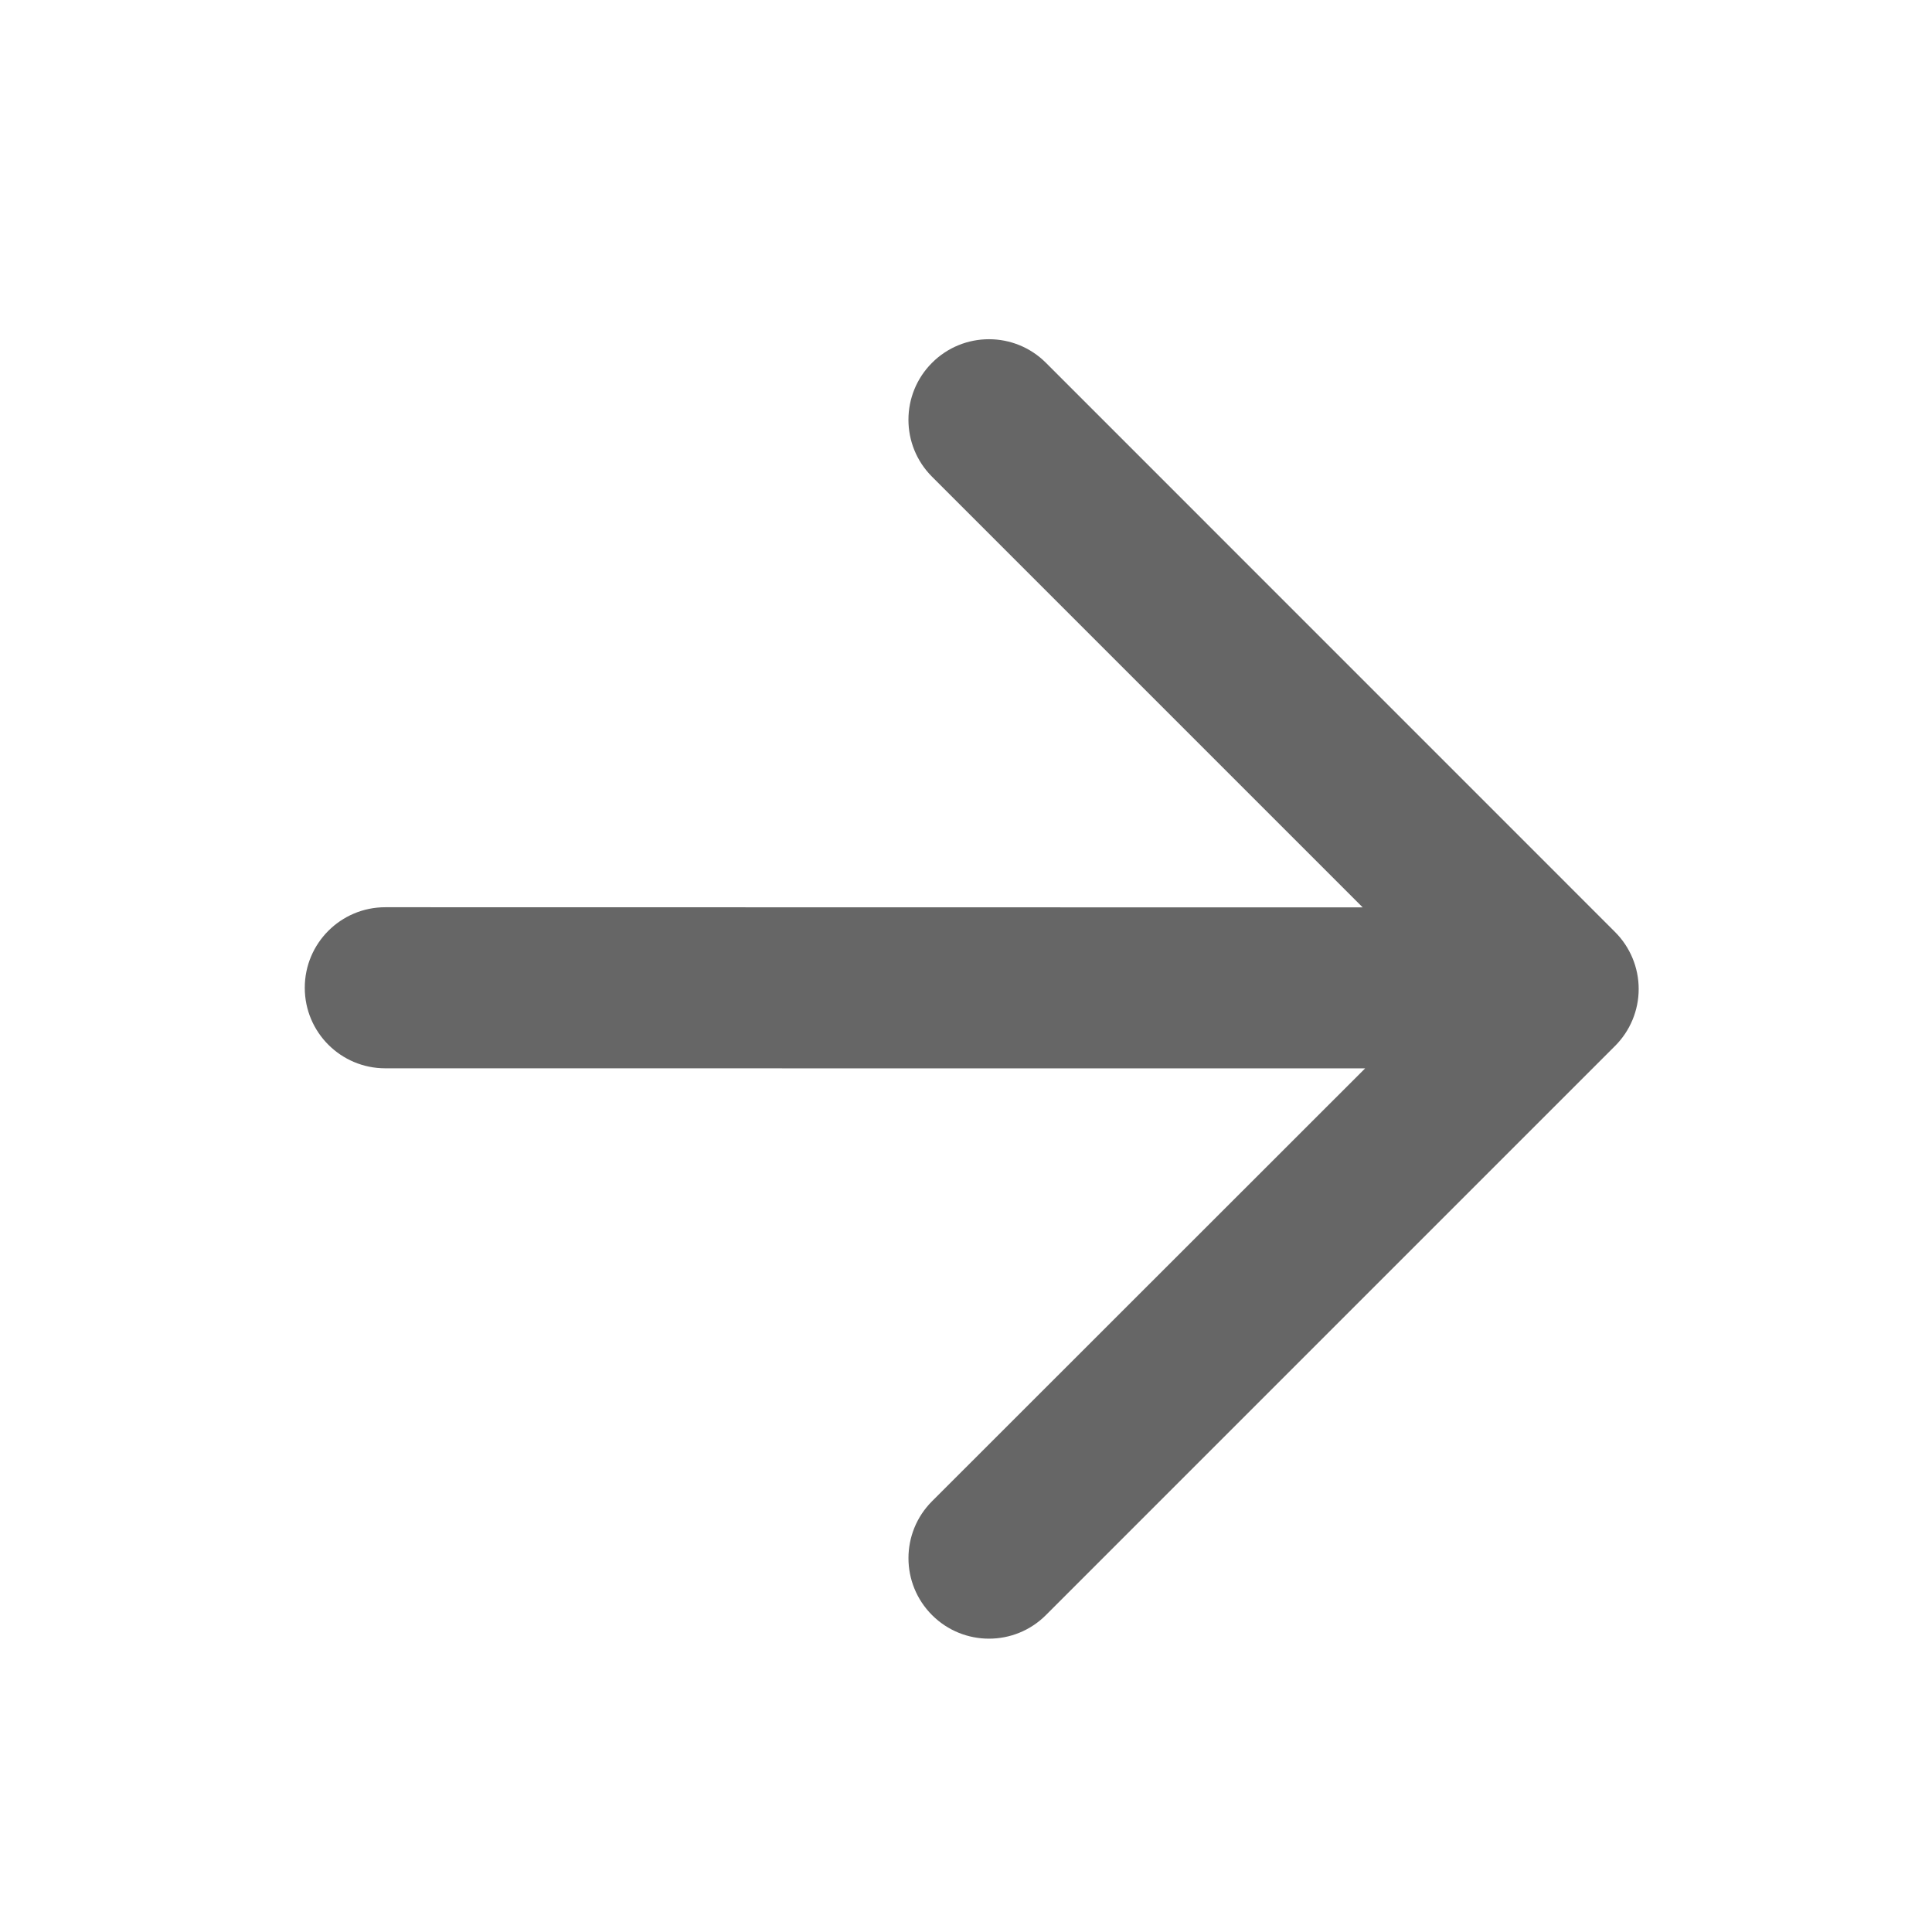
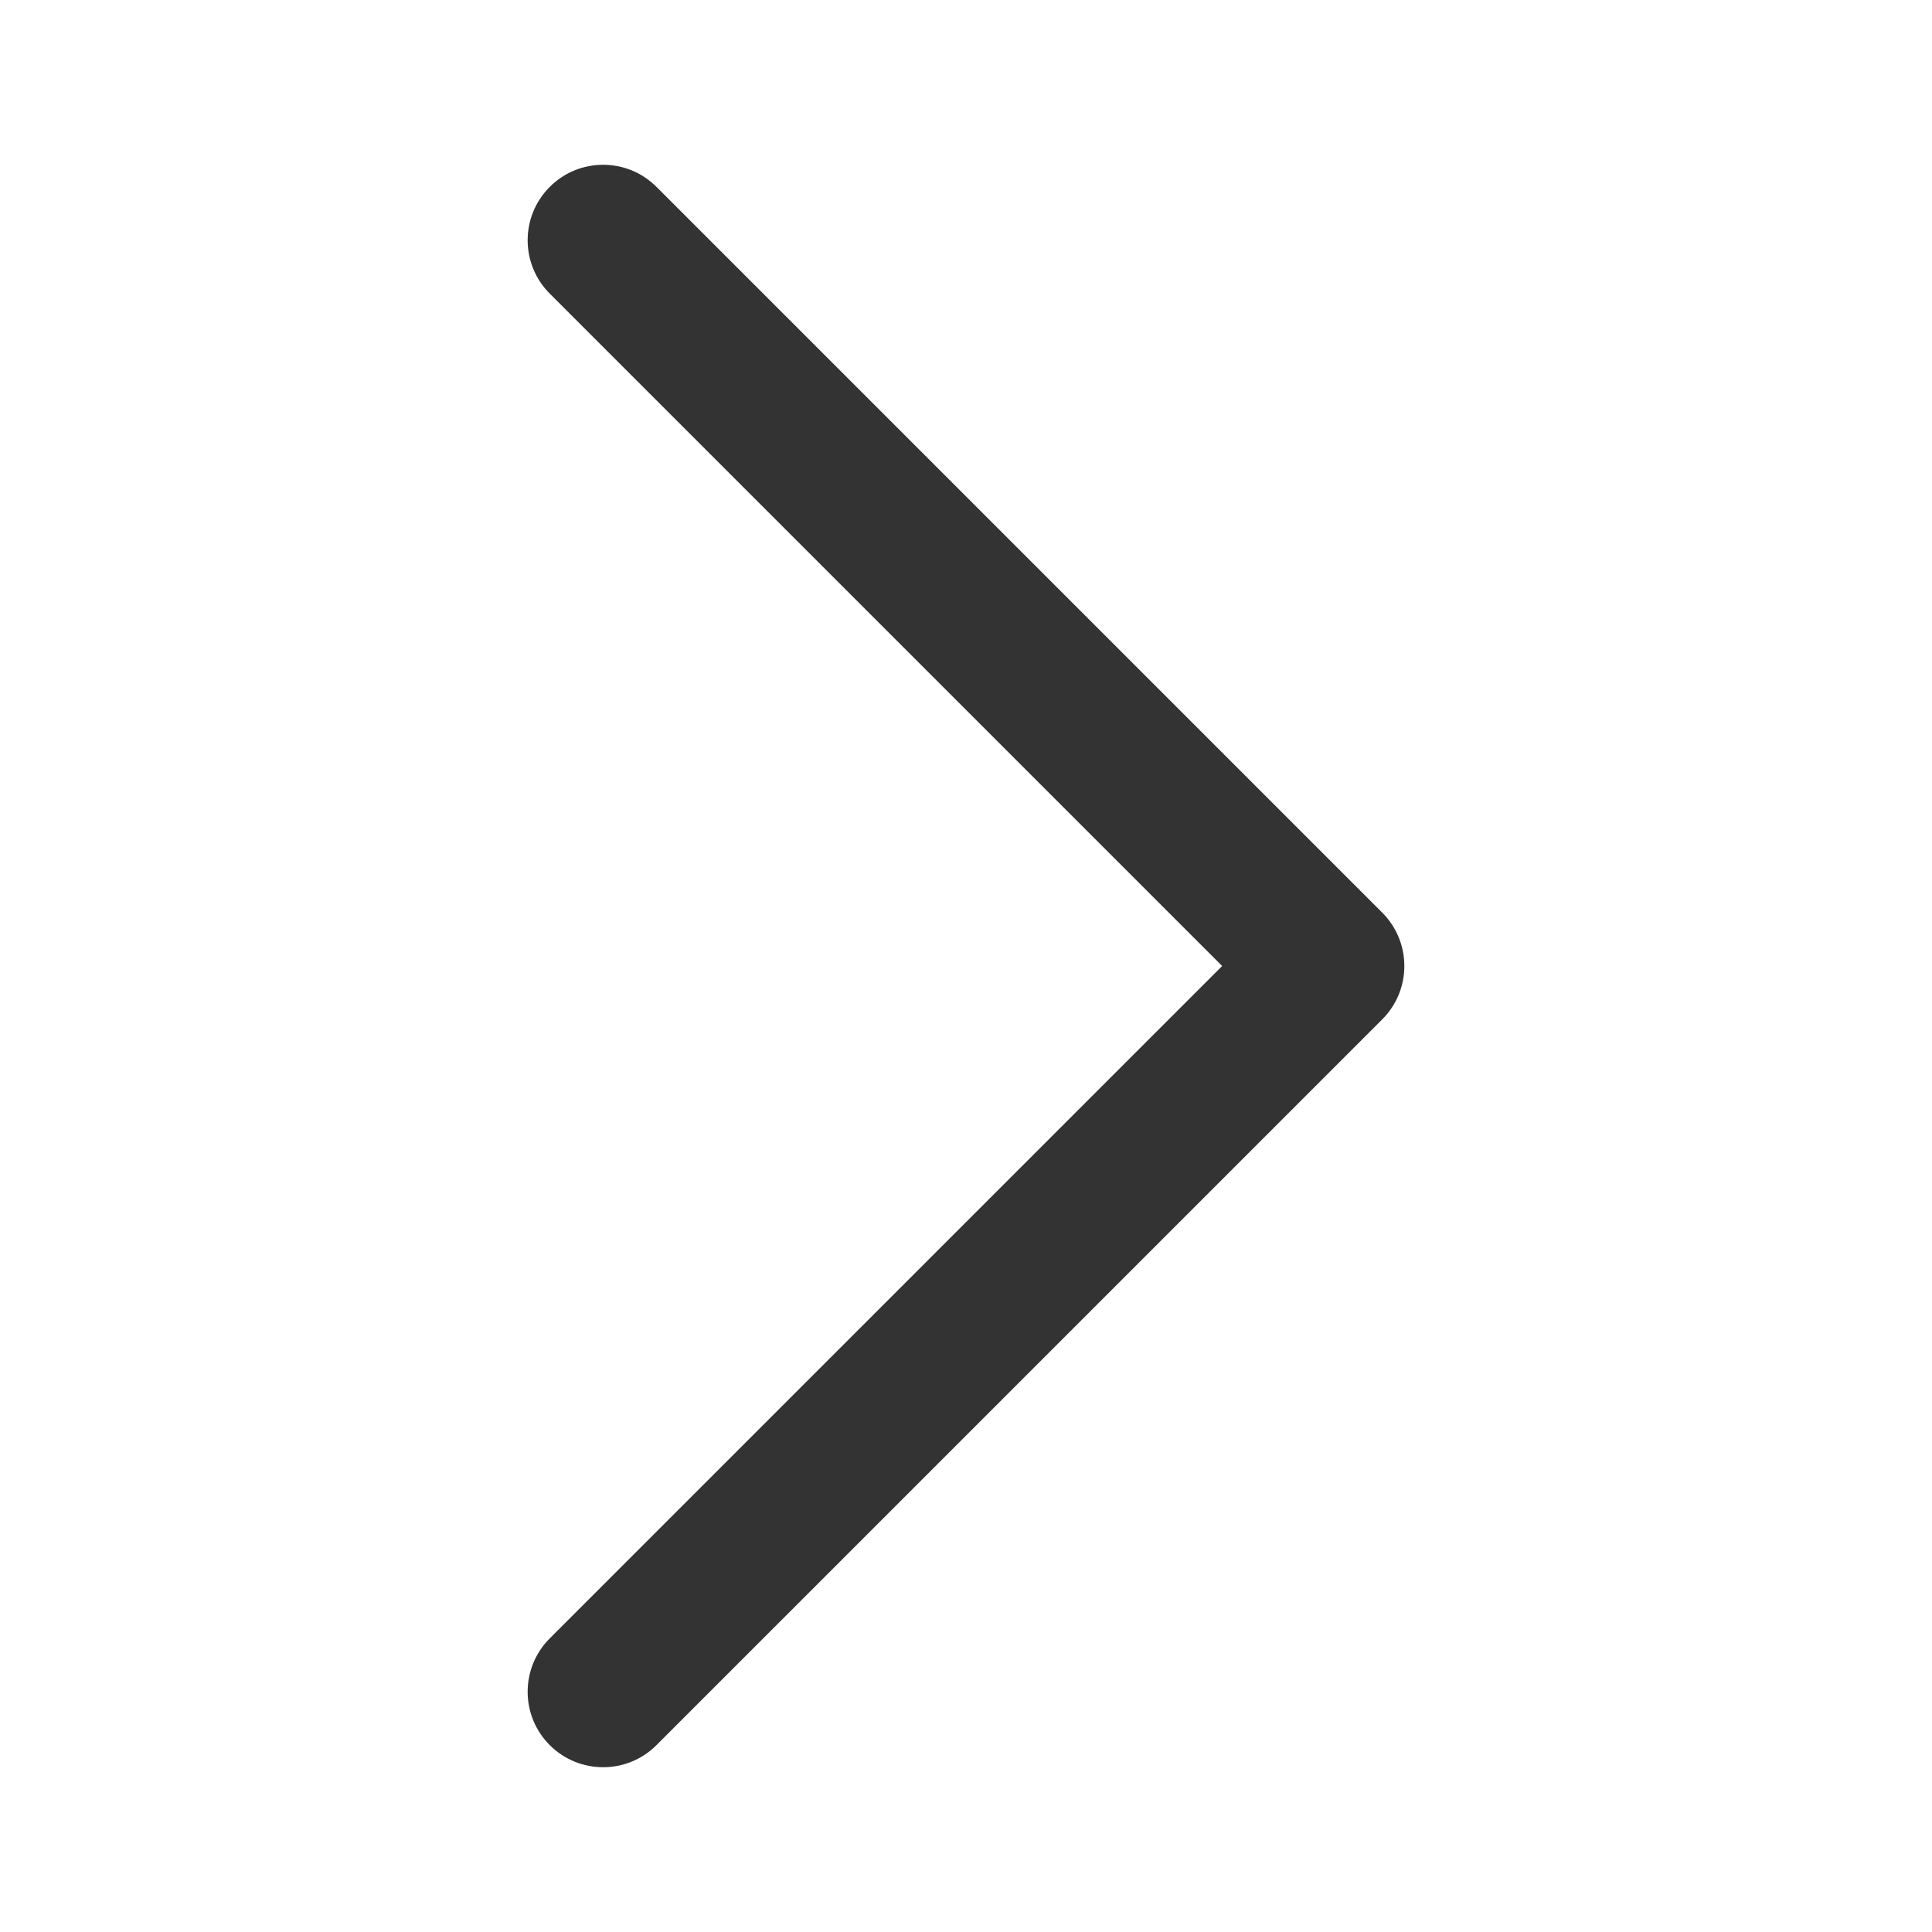
- <svg xmlns="http://www.w3.org/2000/svg" t="1639103466114" class="icon" viewBox="0 0 1024 1024" version="1.1" p-id="10859" width="32" height="32">
+ <svg xmlns="http://www.w3.org/2000/svg" t="1661414900347" class="icon" viewBox="0 0 1024 1024" version="1.1" p-id="4021" width="128" height="128">
  <defs>
-     <style type="text/css" />
+     <style type="text/css">@font-face { font-family: feedback-iconfont; src: url("//at.alicdn.com/t/font_1031158_u69w8yhxdu.woff2?t=1630033759944") format("woff2"), url("//at.alicdn.com/t/font_1031158_u69w8yhxdu.woff?t=1630033759944") format("woff"), url("//at.alicdn.com/t/font_1031158_u69w8yhxdu.ttf?t=1630033759944") format("truetype"); }
+ </style>
  </defs>
-   <path d="M161.536 523.52a42.667 42.667 0 0 1 42.667-42.667l518.059 0.085-228.267-228.267a42.667 42.667 0 0 1 60.373-60.373l301.653 301.696a42.667 42.667 0 0 1 0 60.373l-301.653 301.653a42.667 42.667 0 0 1-60.373-60.331l229.547-229.419-519.339-0.043a42.667 42.667 0 0 1-42.667-42.667z" fill="#666666" p-id="10860" />
+   <path d="M647.765 512L291.383 155.618c-15.621-15.621-15.621-40.948 0-56.568 15.621-15.621 40.947-15.621 56.568 0l384.666 384.666c15.621 15.621 15.621 40.947 0 56.568L347.951 924.95c-15.621 15.621-40.947 15.621-56.568 0s-15.621-40.947 0-56.568L647.765 512z" fill="#333333" p-id="4022" />
</svg>
